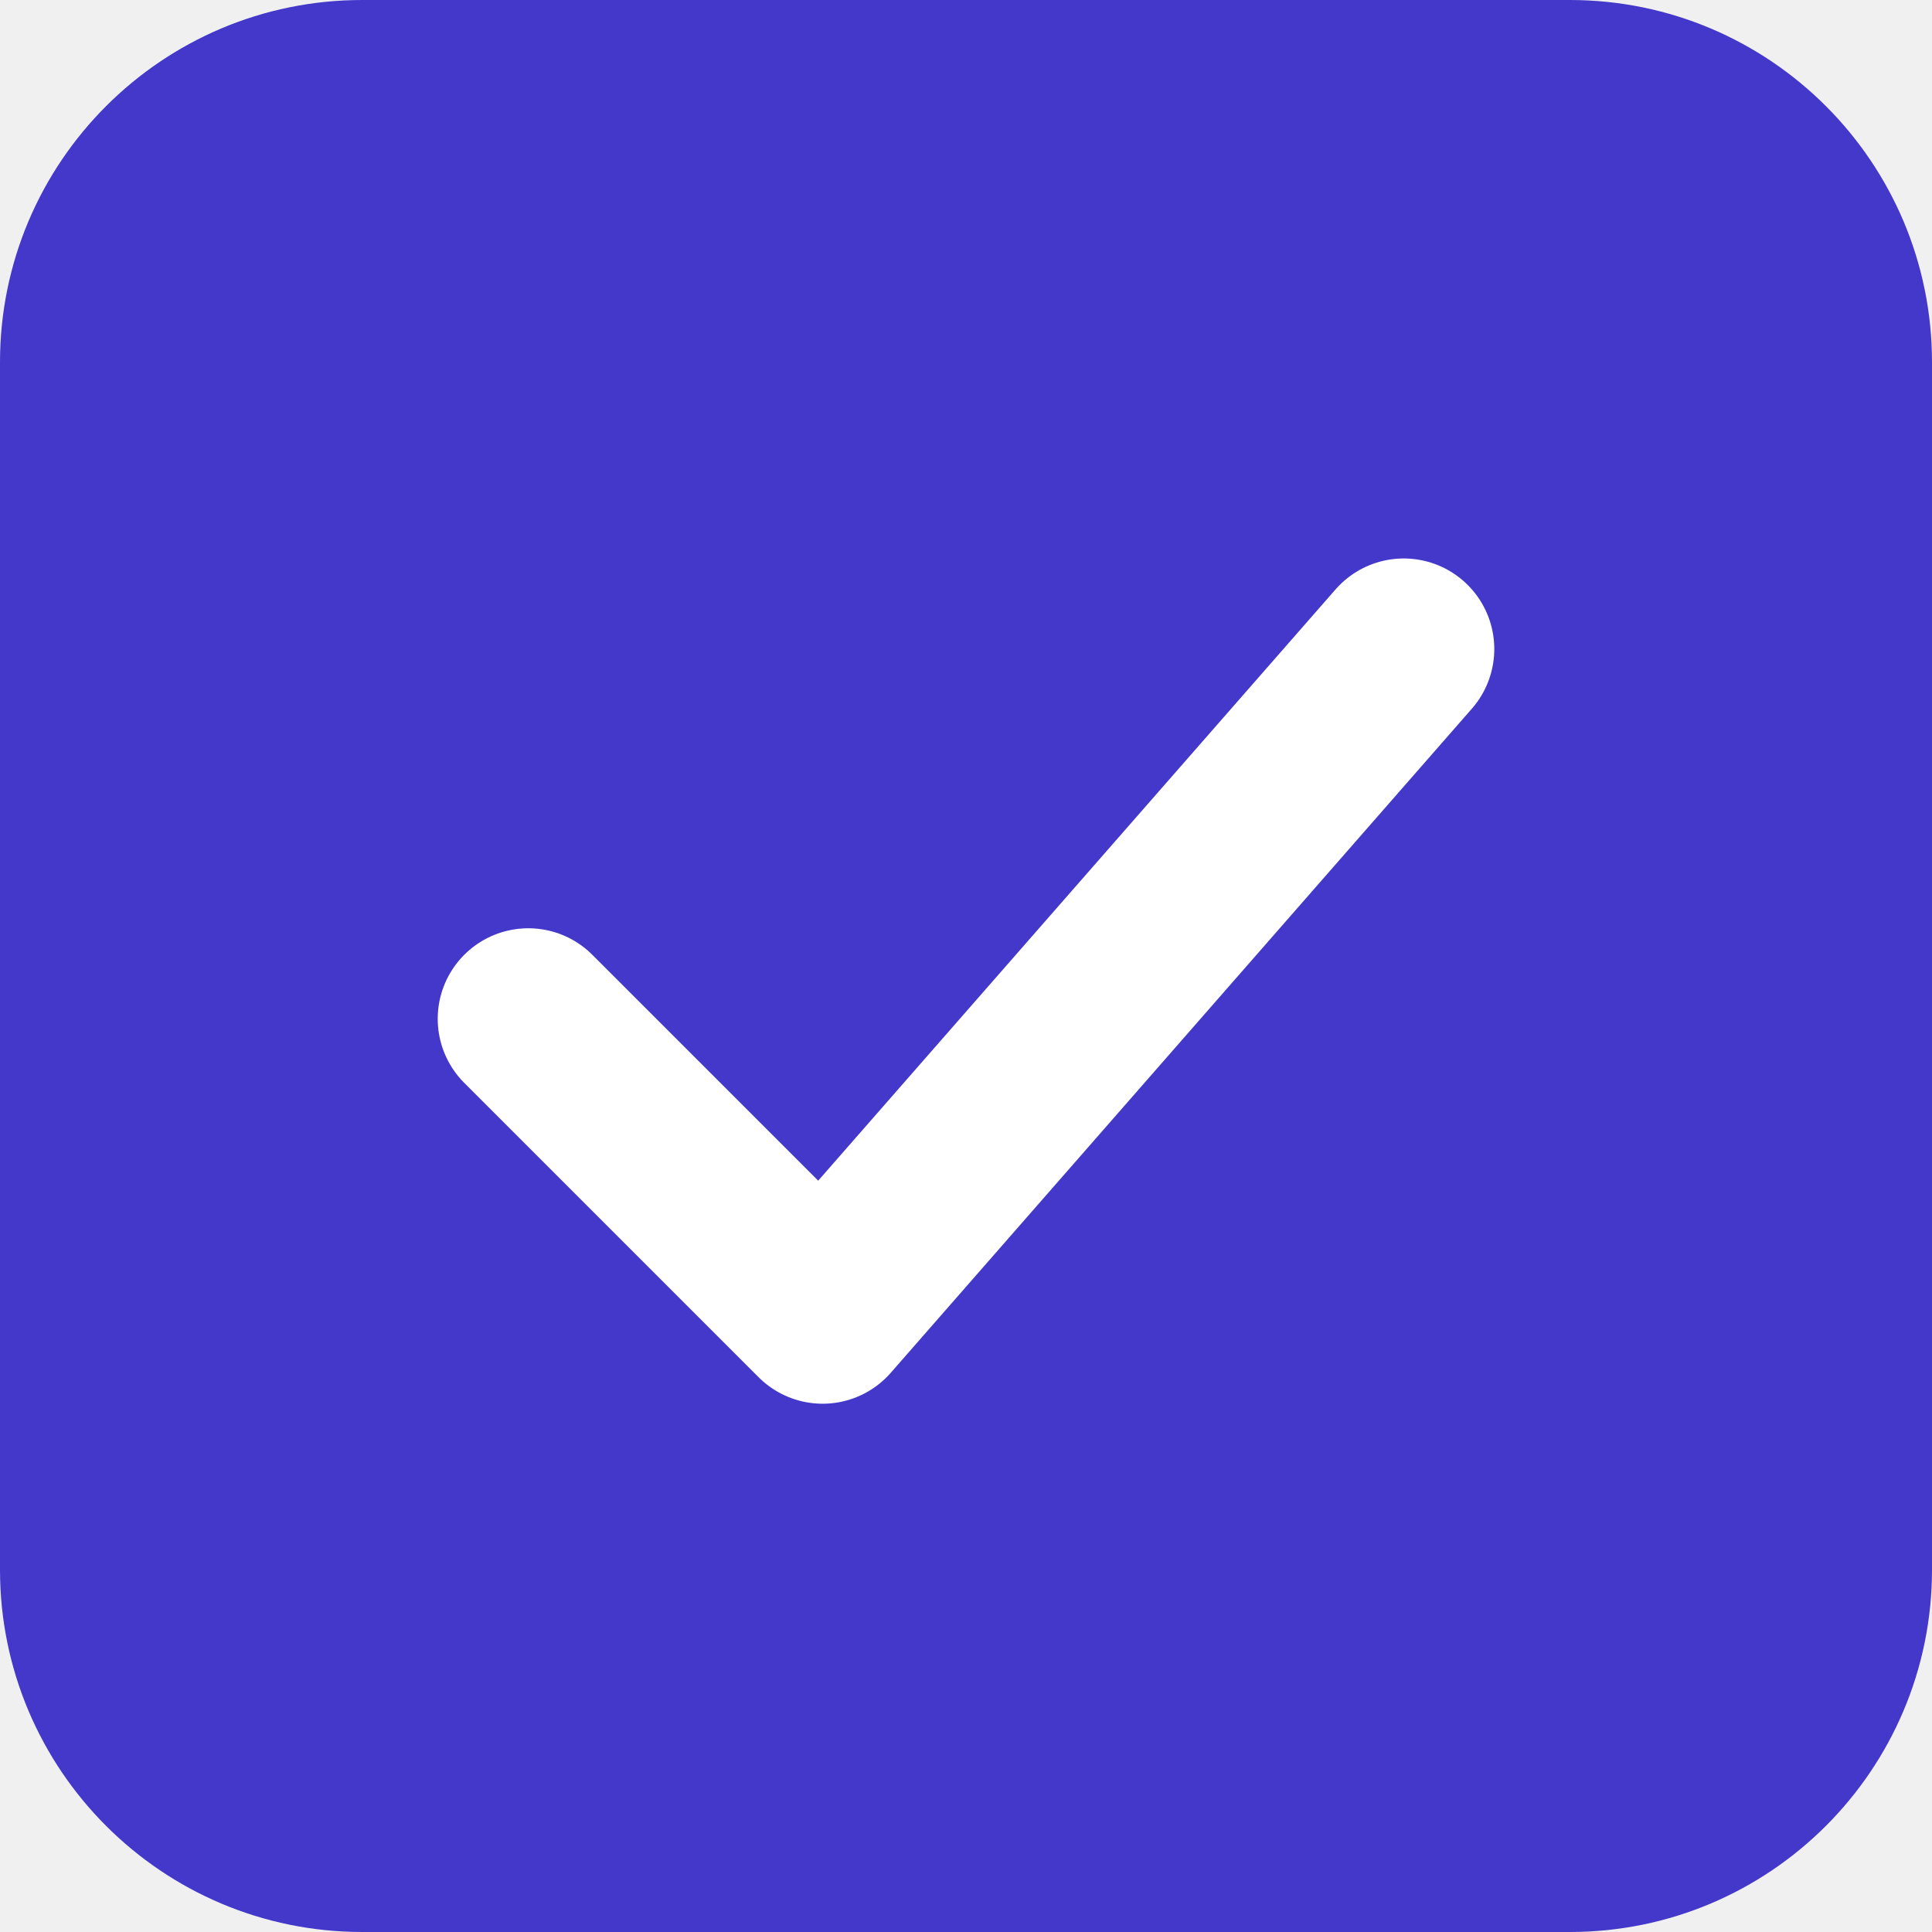
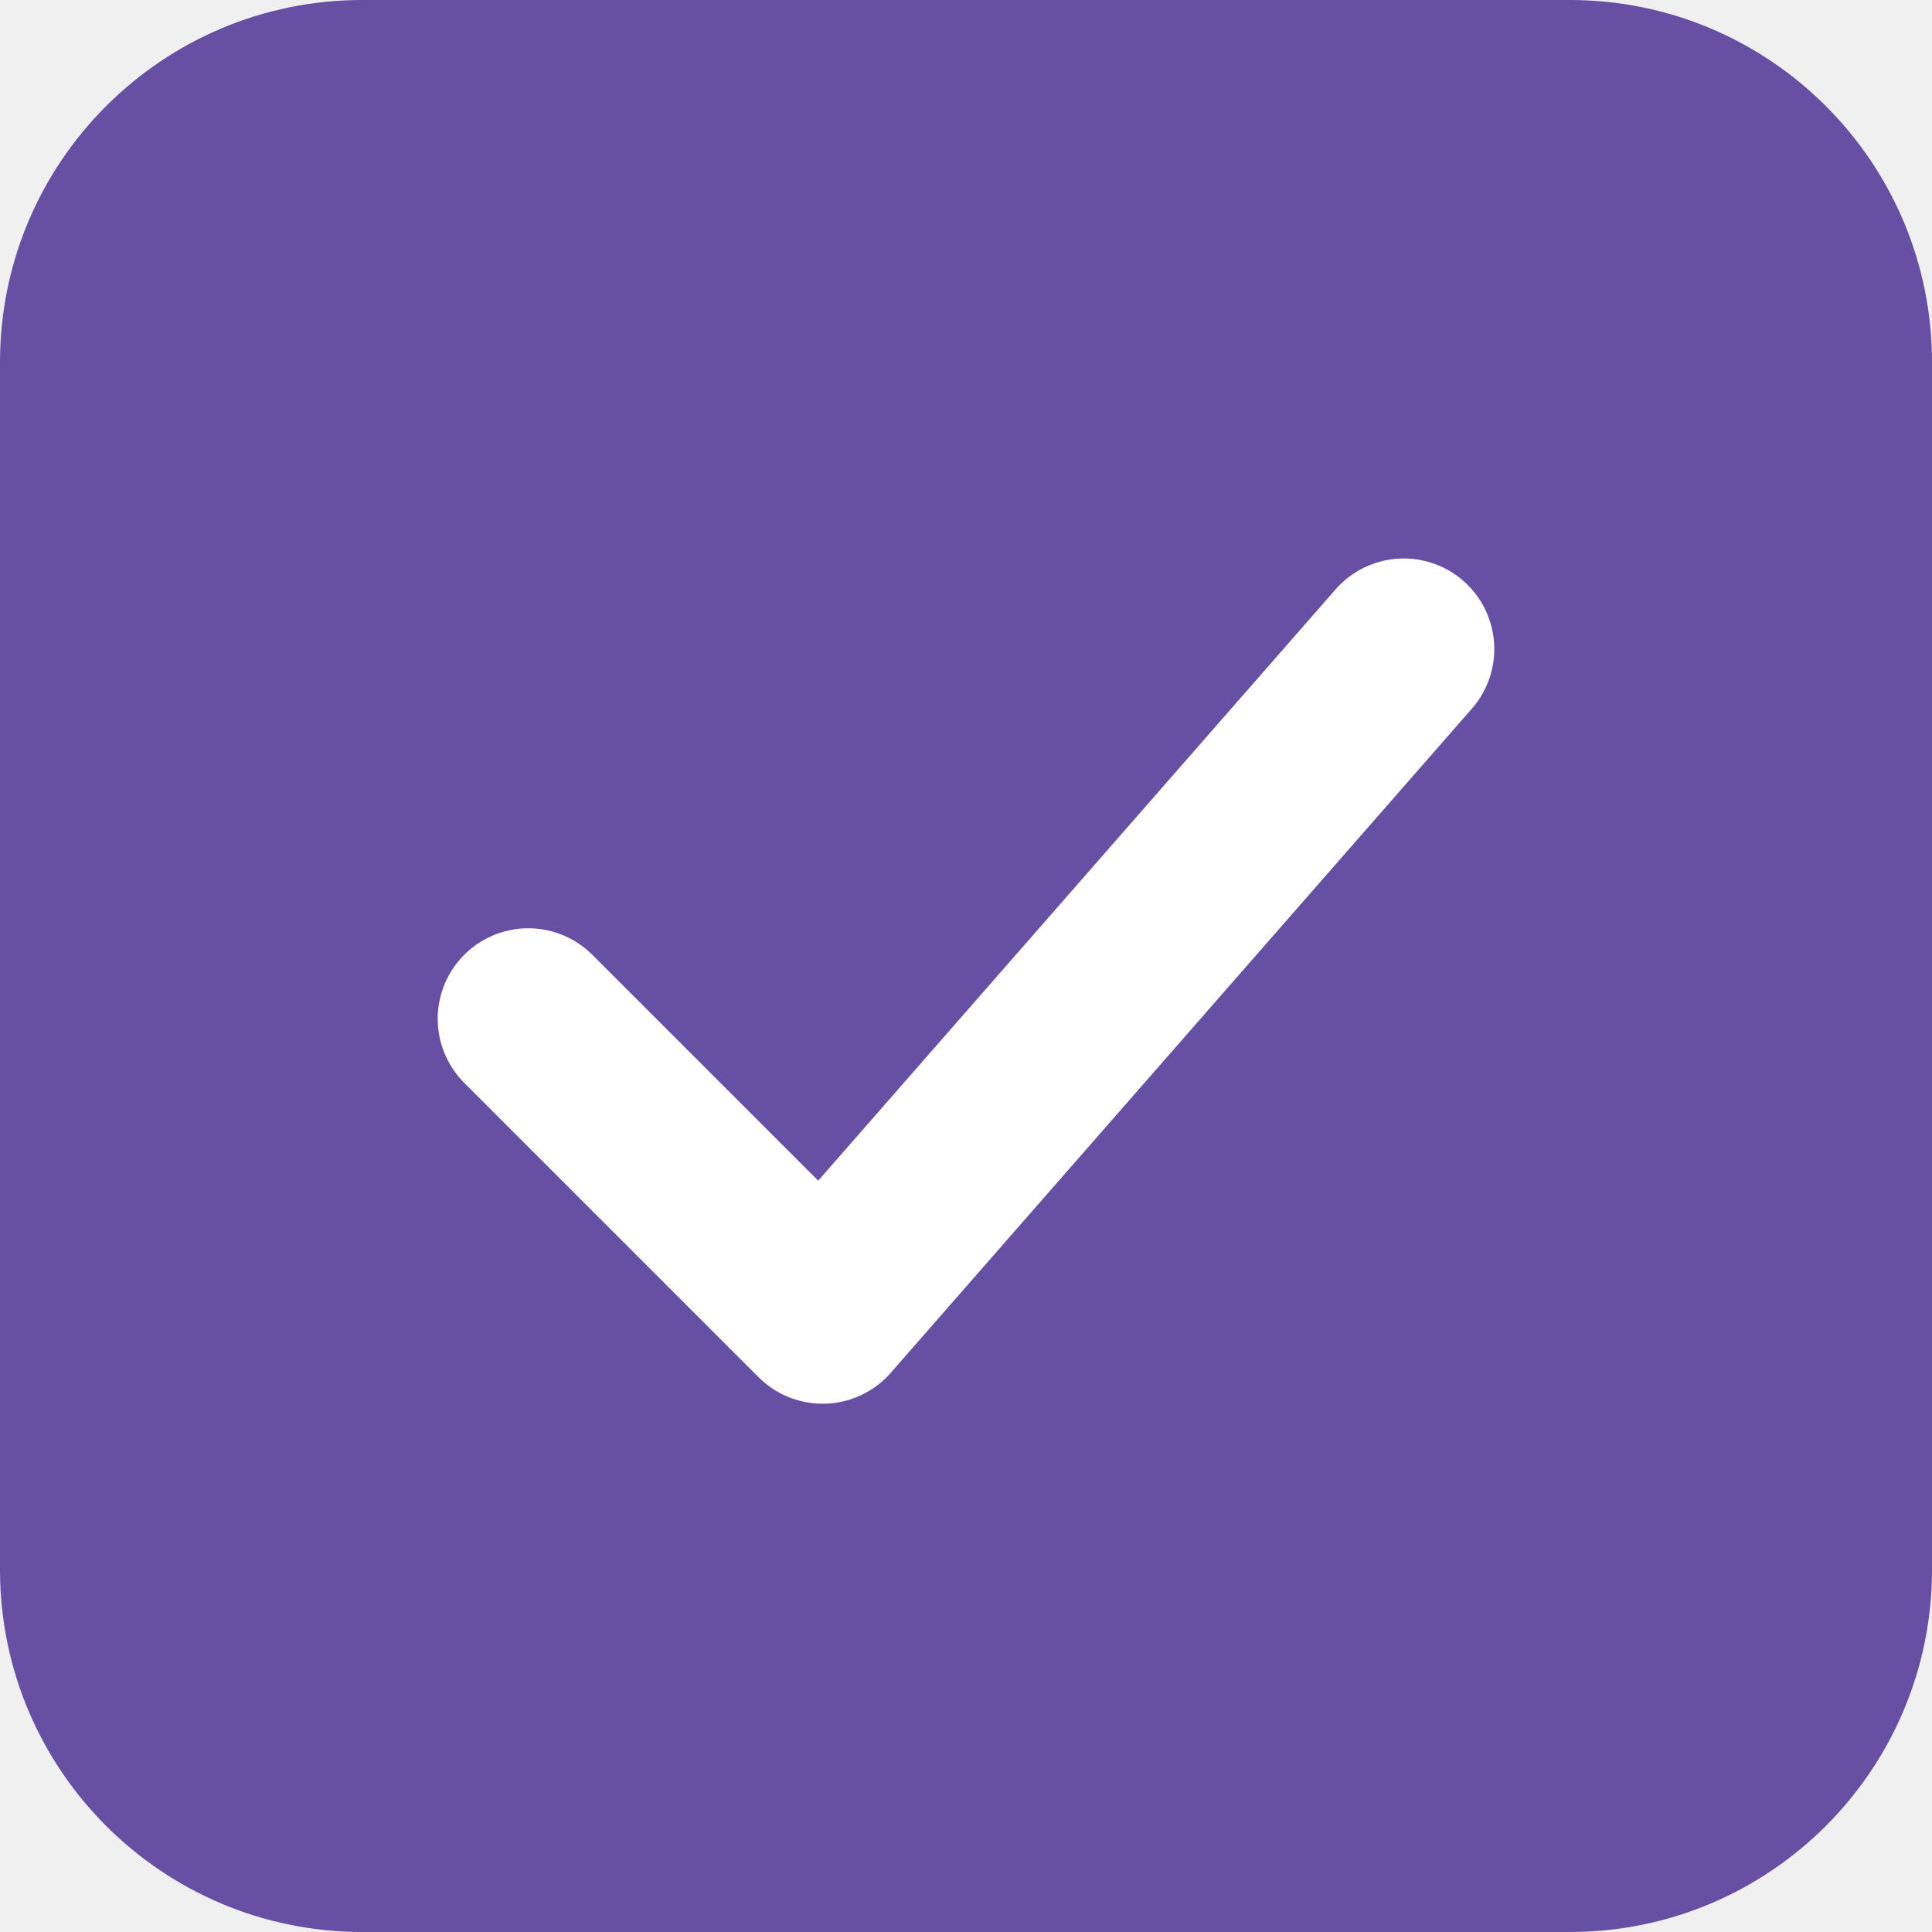
<svg xmlns="http://www.w3.org/2000/svg" viewBox="0 0 512 512">
-   <rect width="512" height="512" rx="96" fill="#4338ca" />
+   <rect width="512" height="512" rx="96" fill="#6750a4" />
  <path d="M140 270l78 78 154-176" fill="none" stroke="#fff" stroke-width="48" stroke-linecap="round" stroke-linejoin="round" />
</svg>
